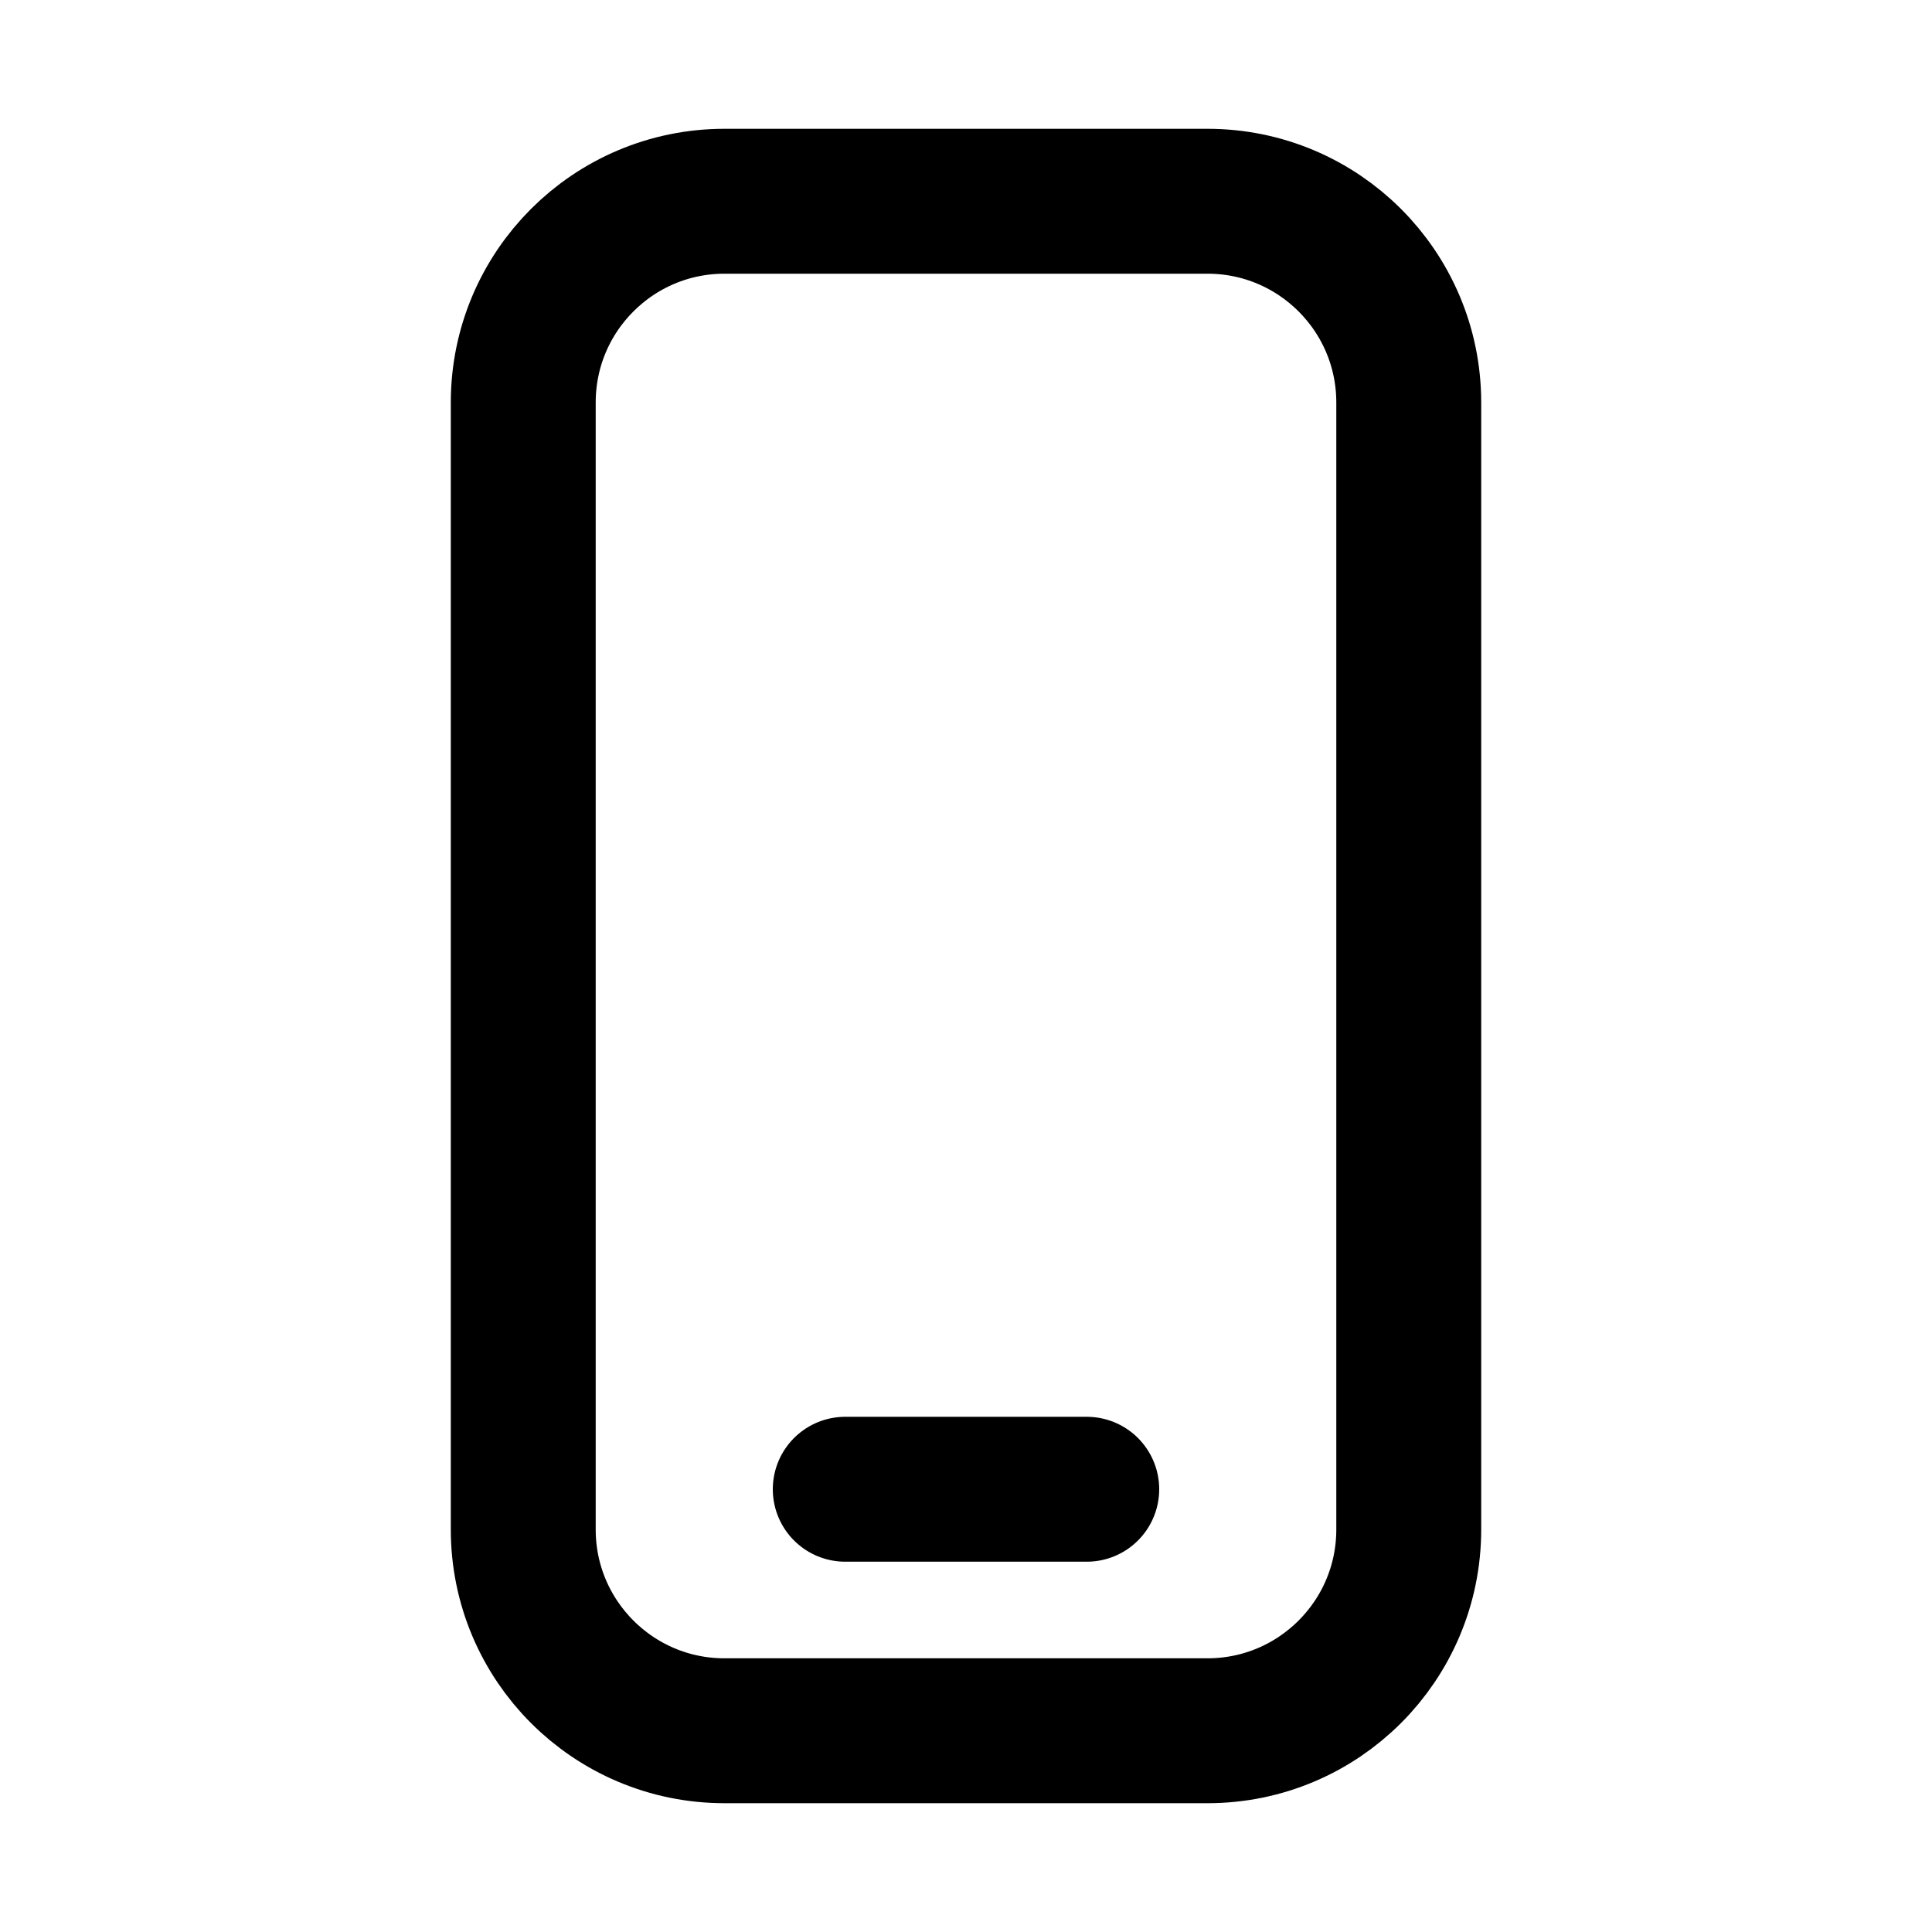
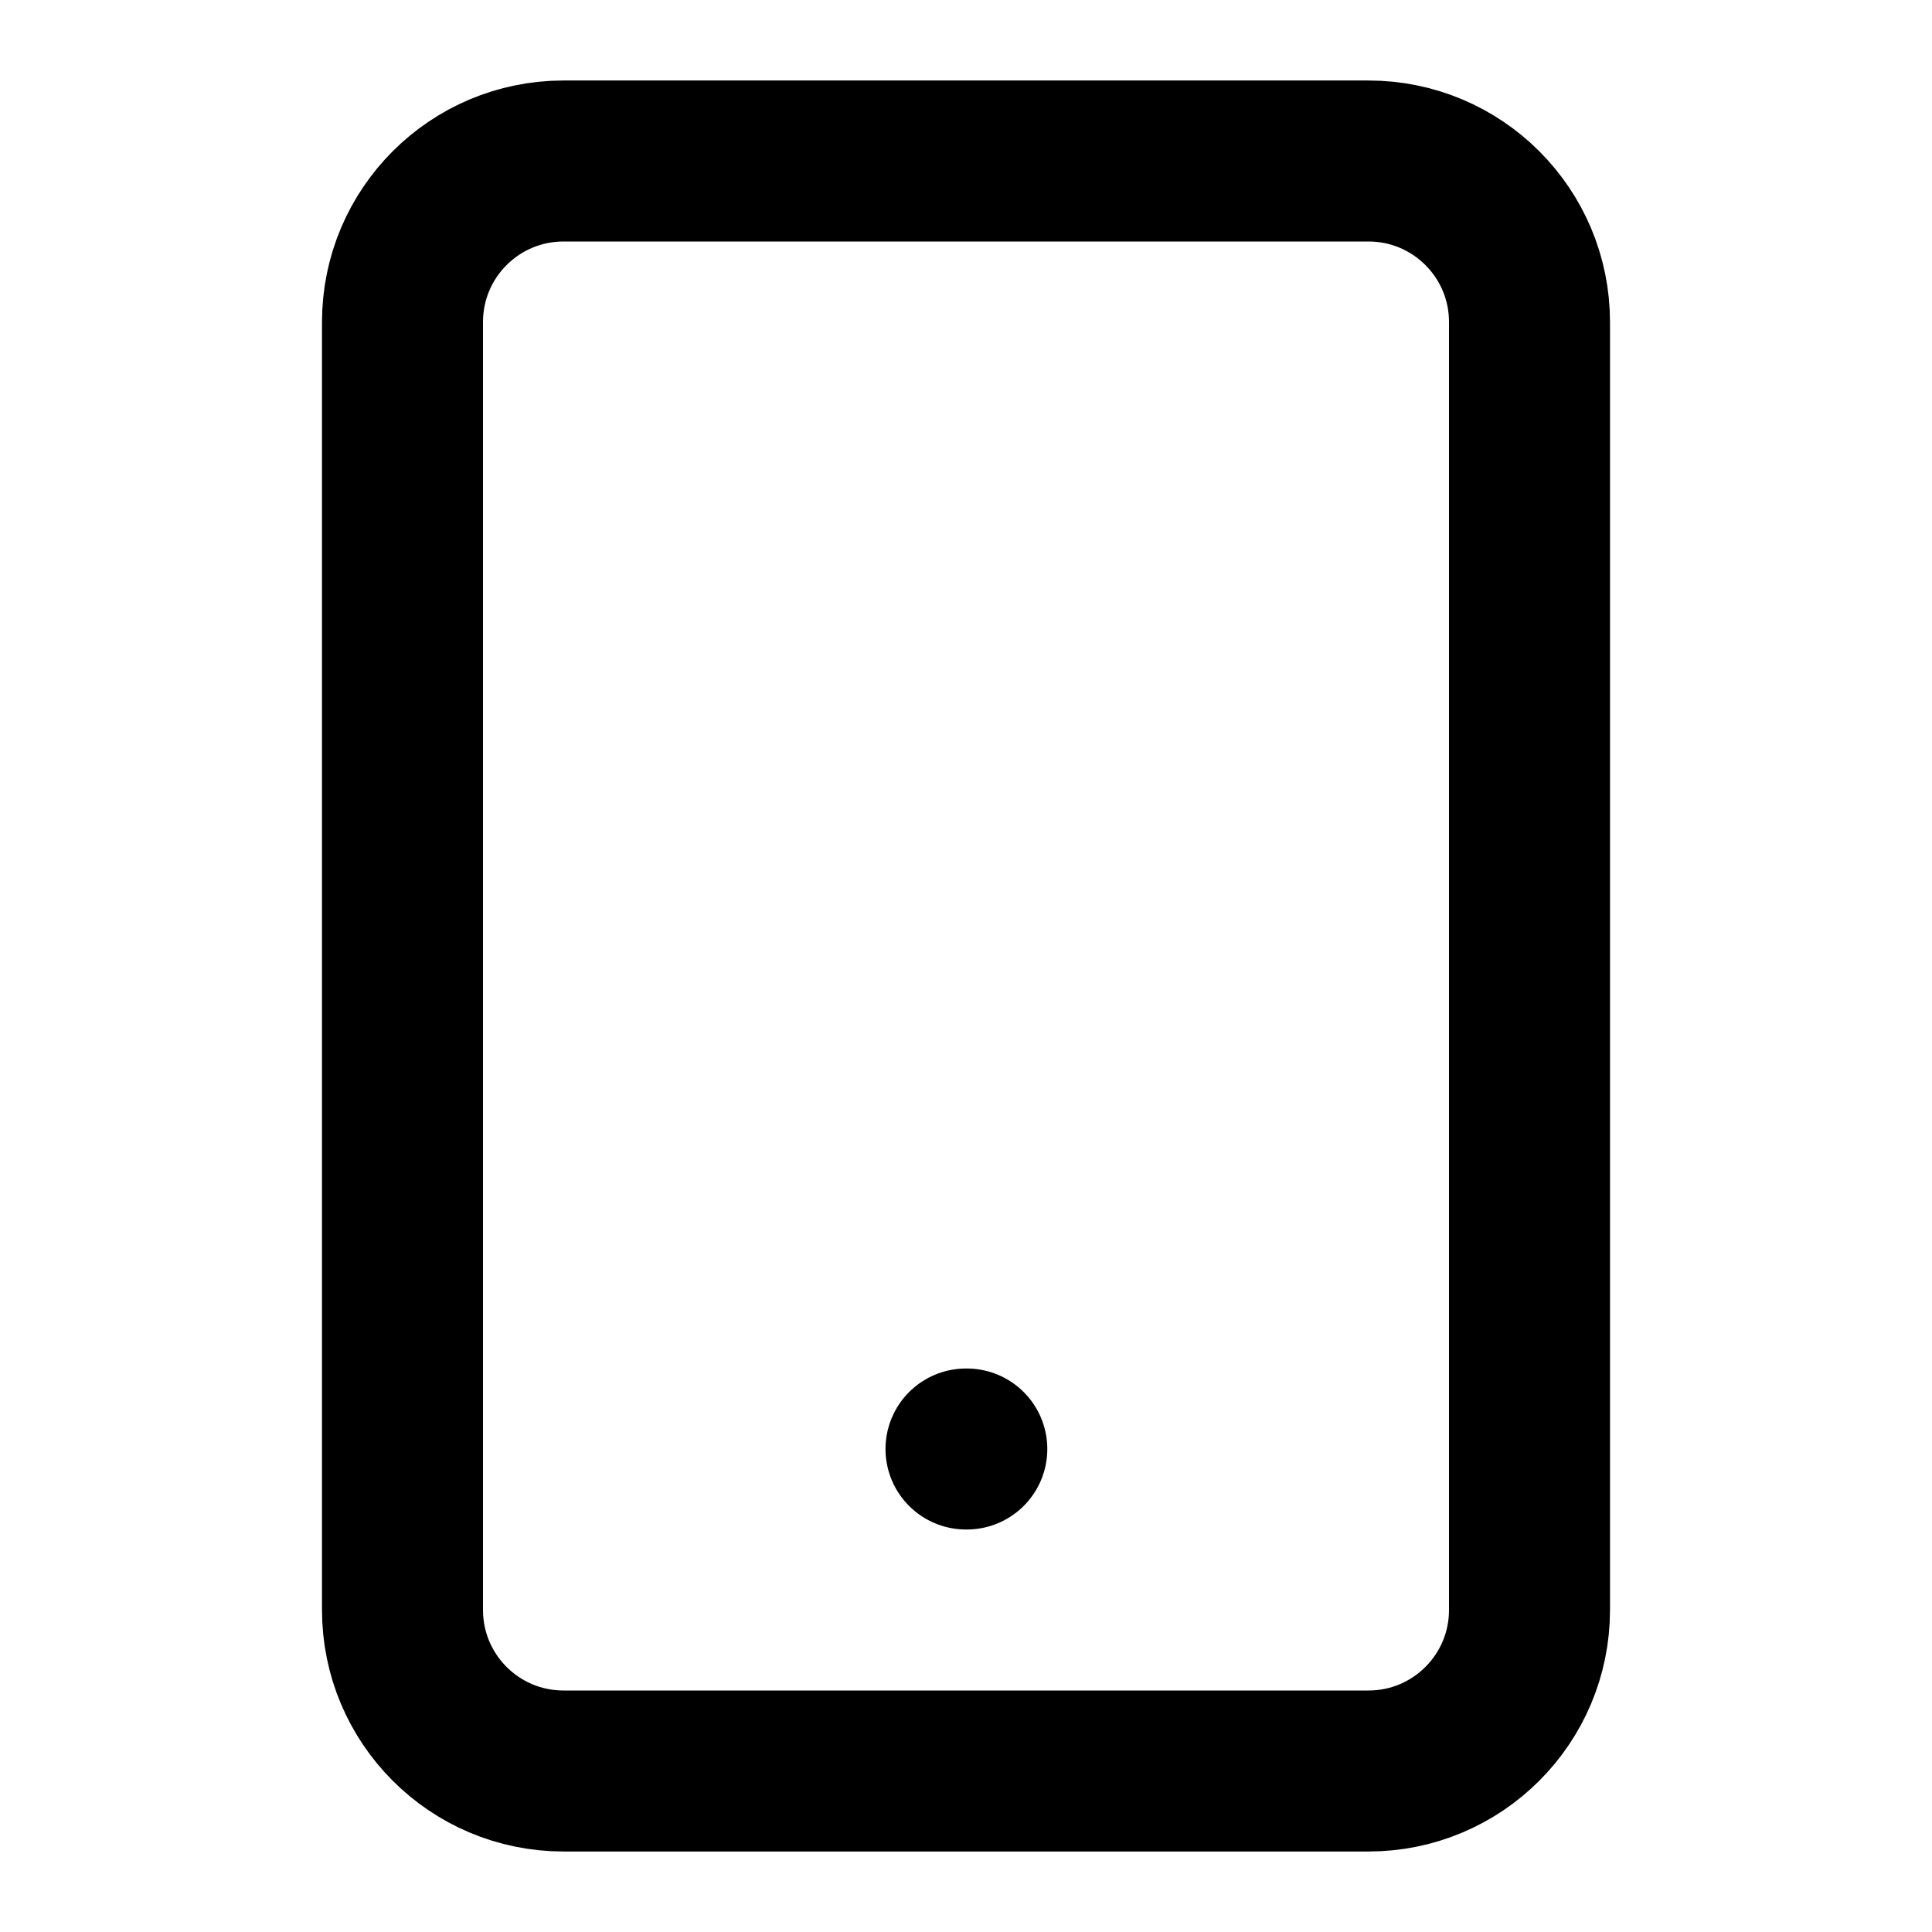
- <svg xmlns="http://www.w3.org/2000/svg" viewBox="0 0 24 24" fill="none" stroke="black" stroke-width="1.8" stroke-linecap="round" stroke-linejoin="round">
-   <rect x="6.5" y="2.5" width="11" height="19" rx="2.5" />
-   <path d="M10.5 18.5h3" />
+ <svg xmlns="http://www.w3.org/2000/svg" viewBox="0 0 24 24" fill="none" stroke="black" stroke-width="2" stroke-linecap="round" stroke-linejoin="round">
+   <rect width="14" height="20" x="5" y="2" rx="2" ry="2" />
+   <path d="M12 18h.01" />
</svg>
